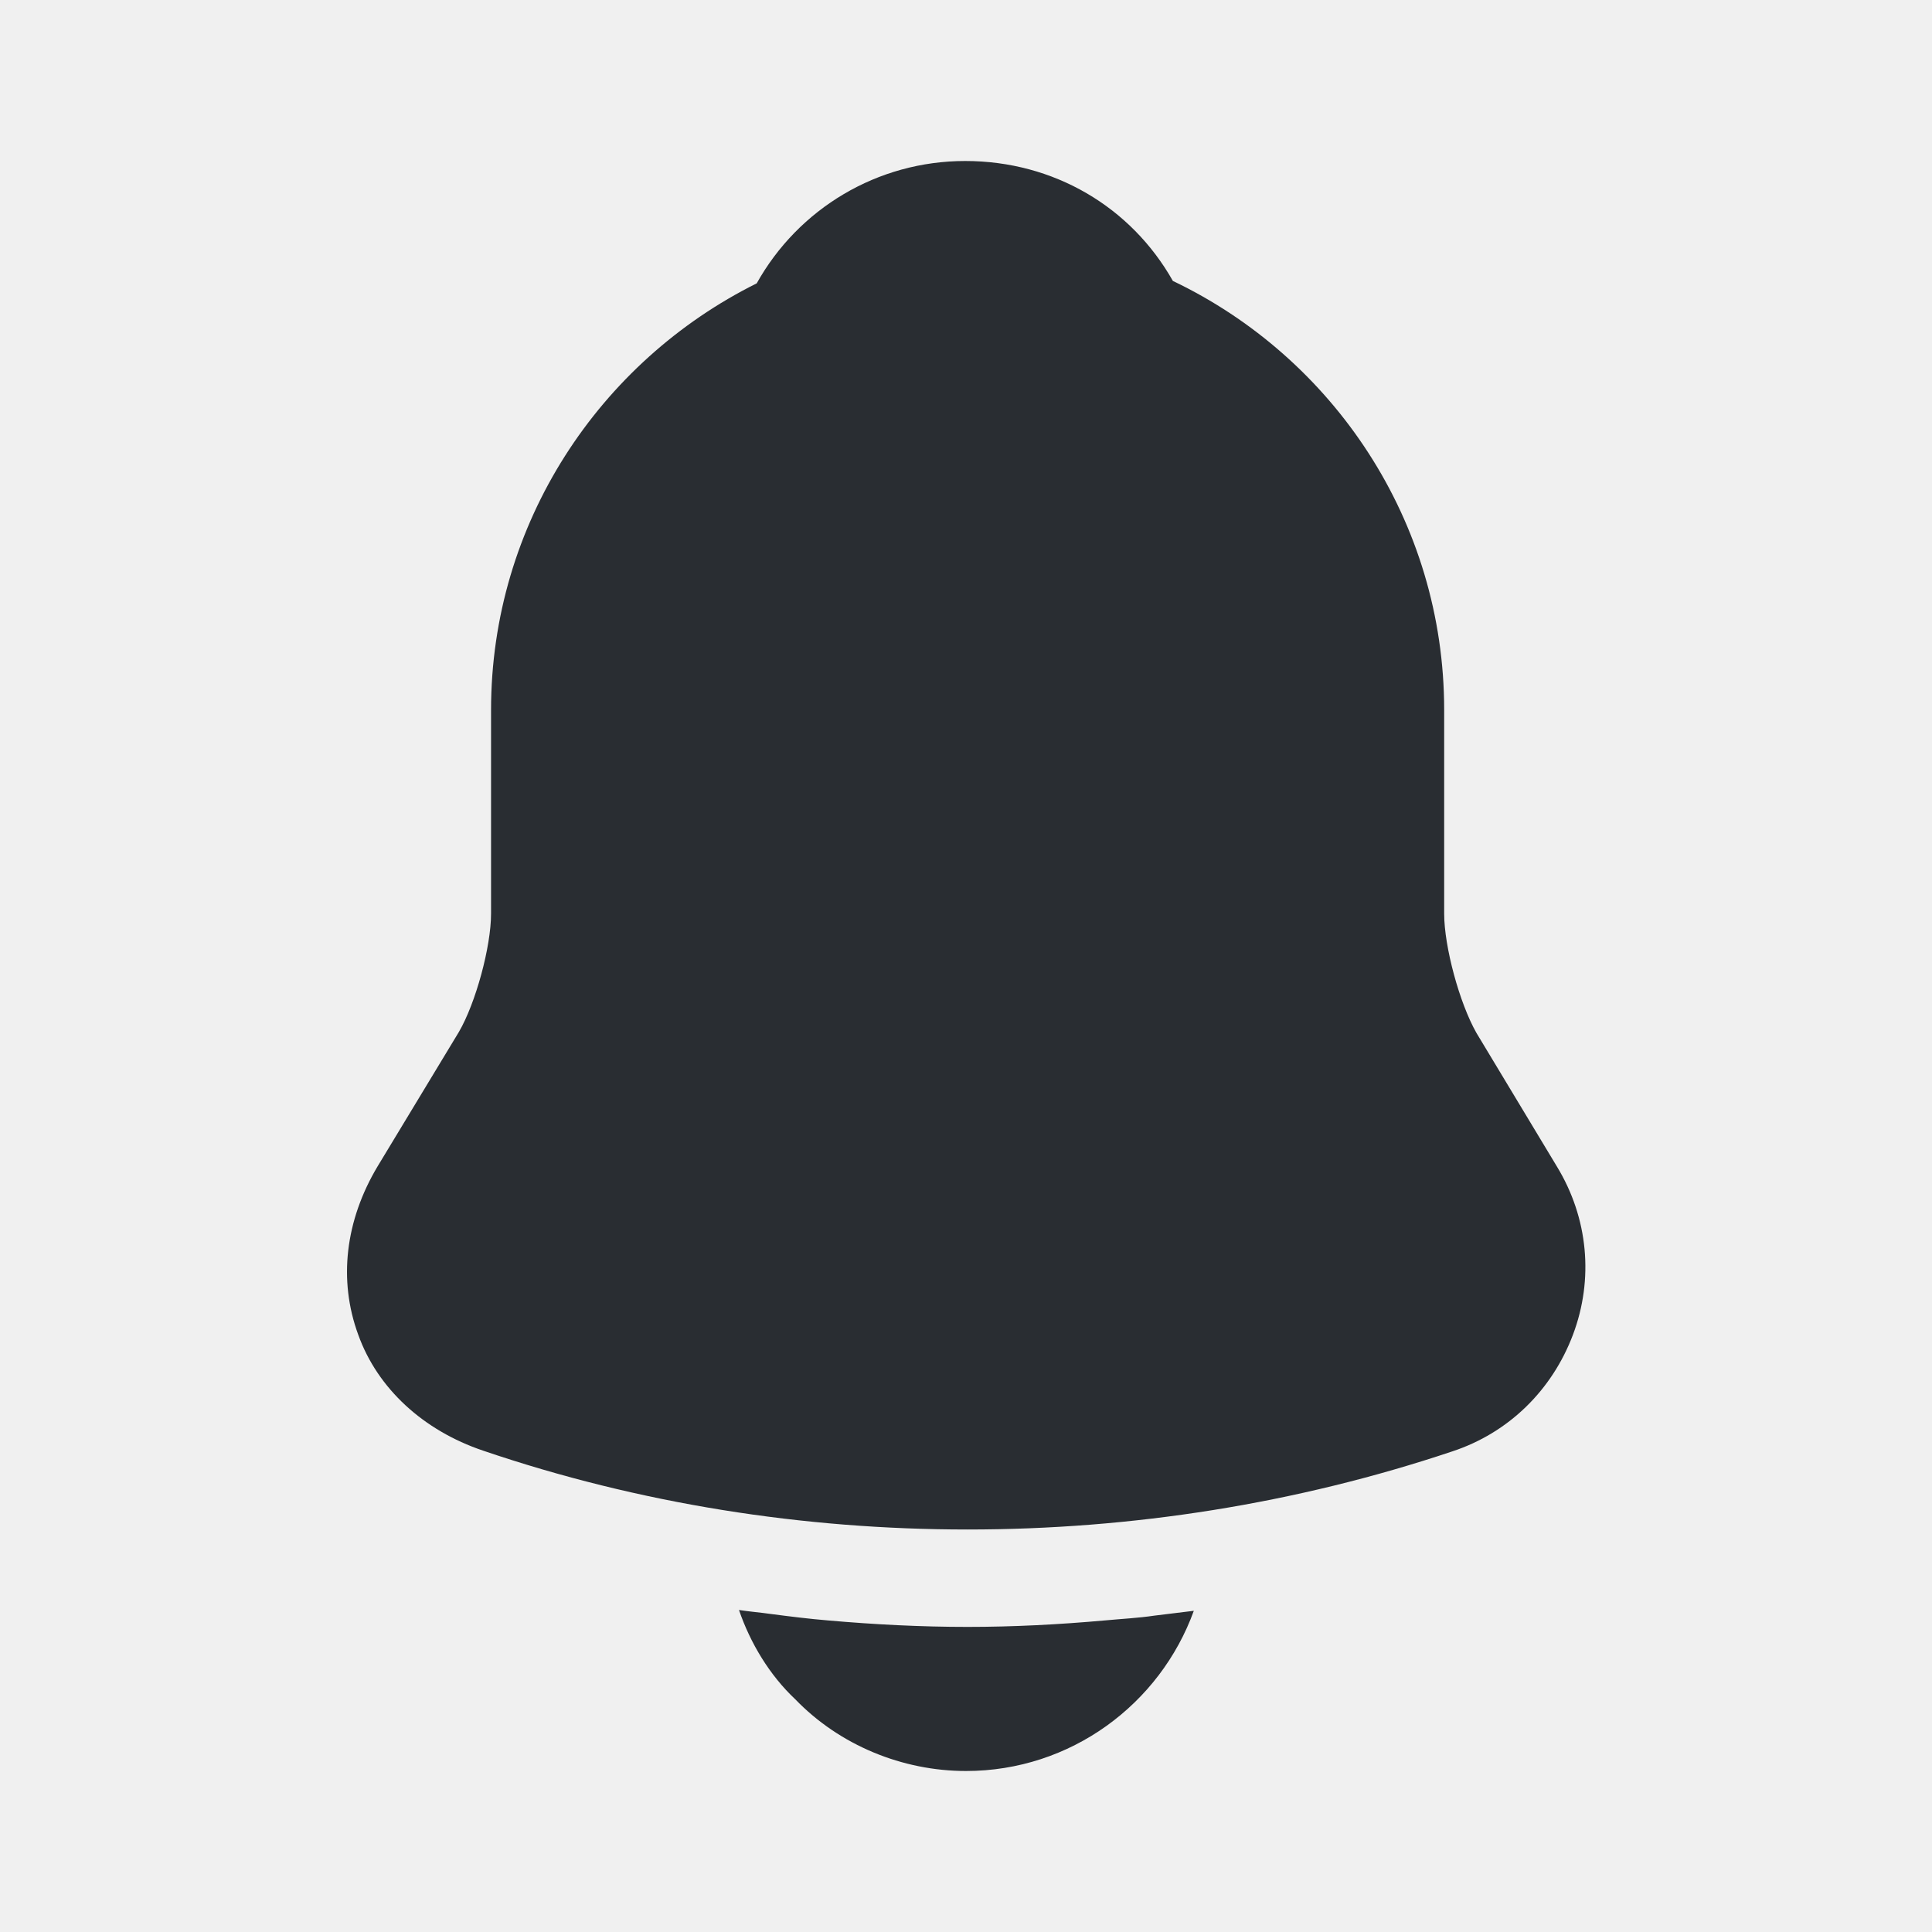
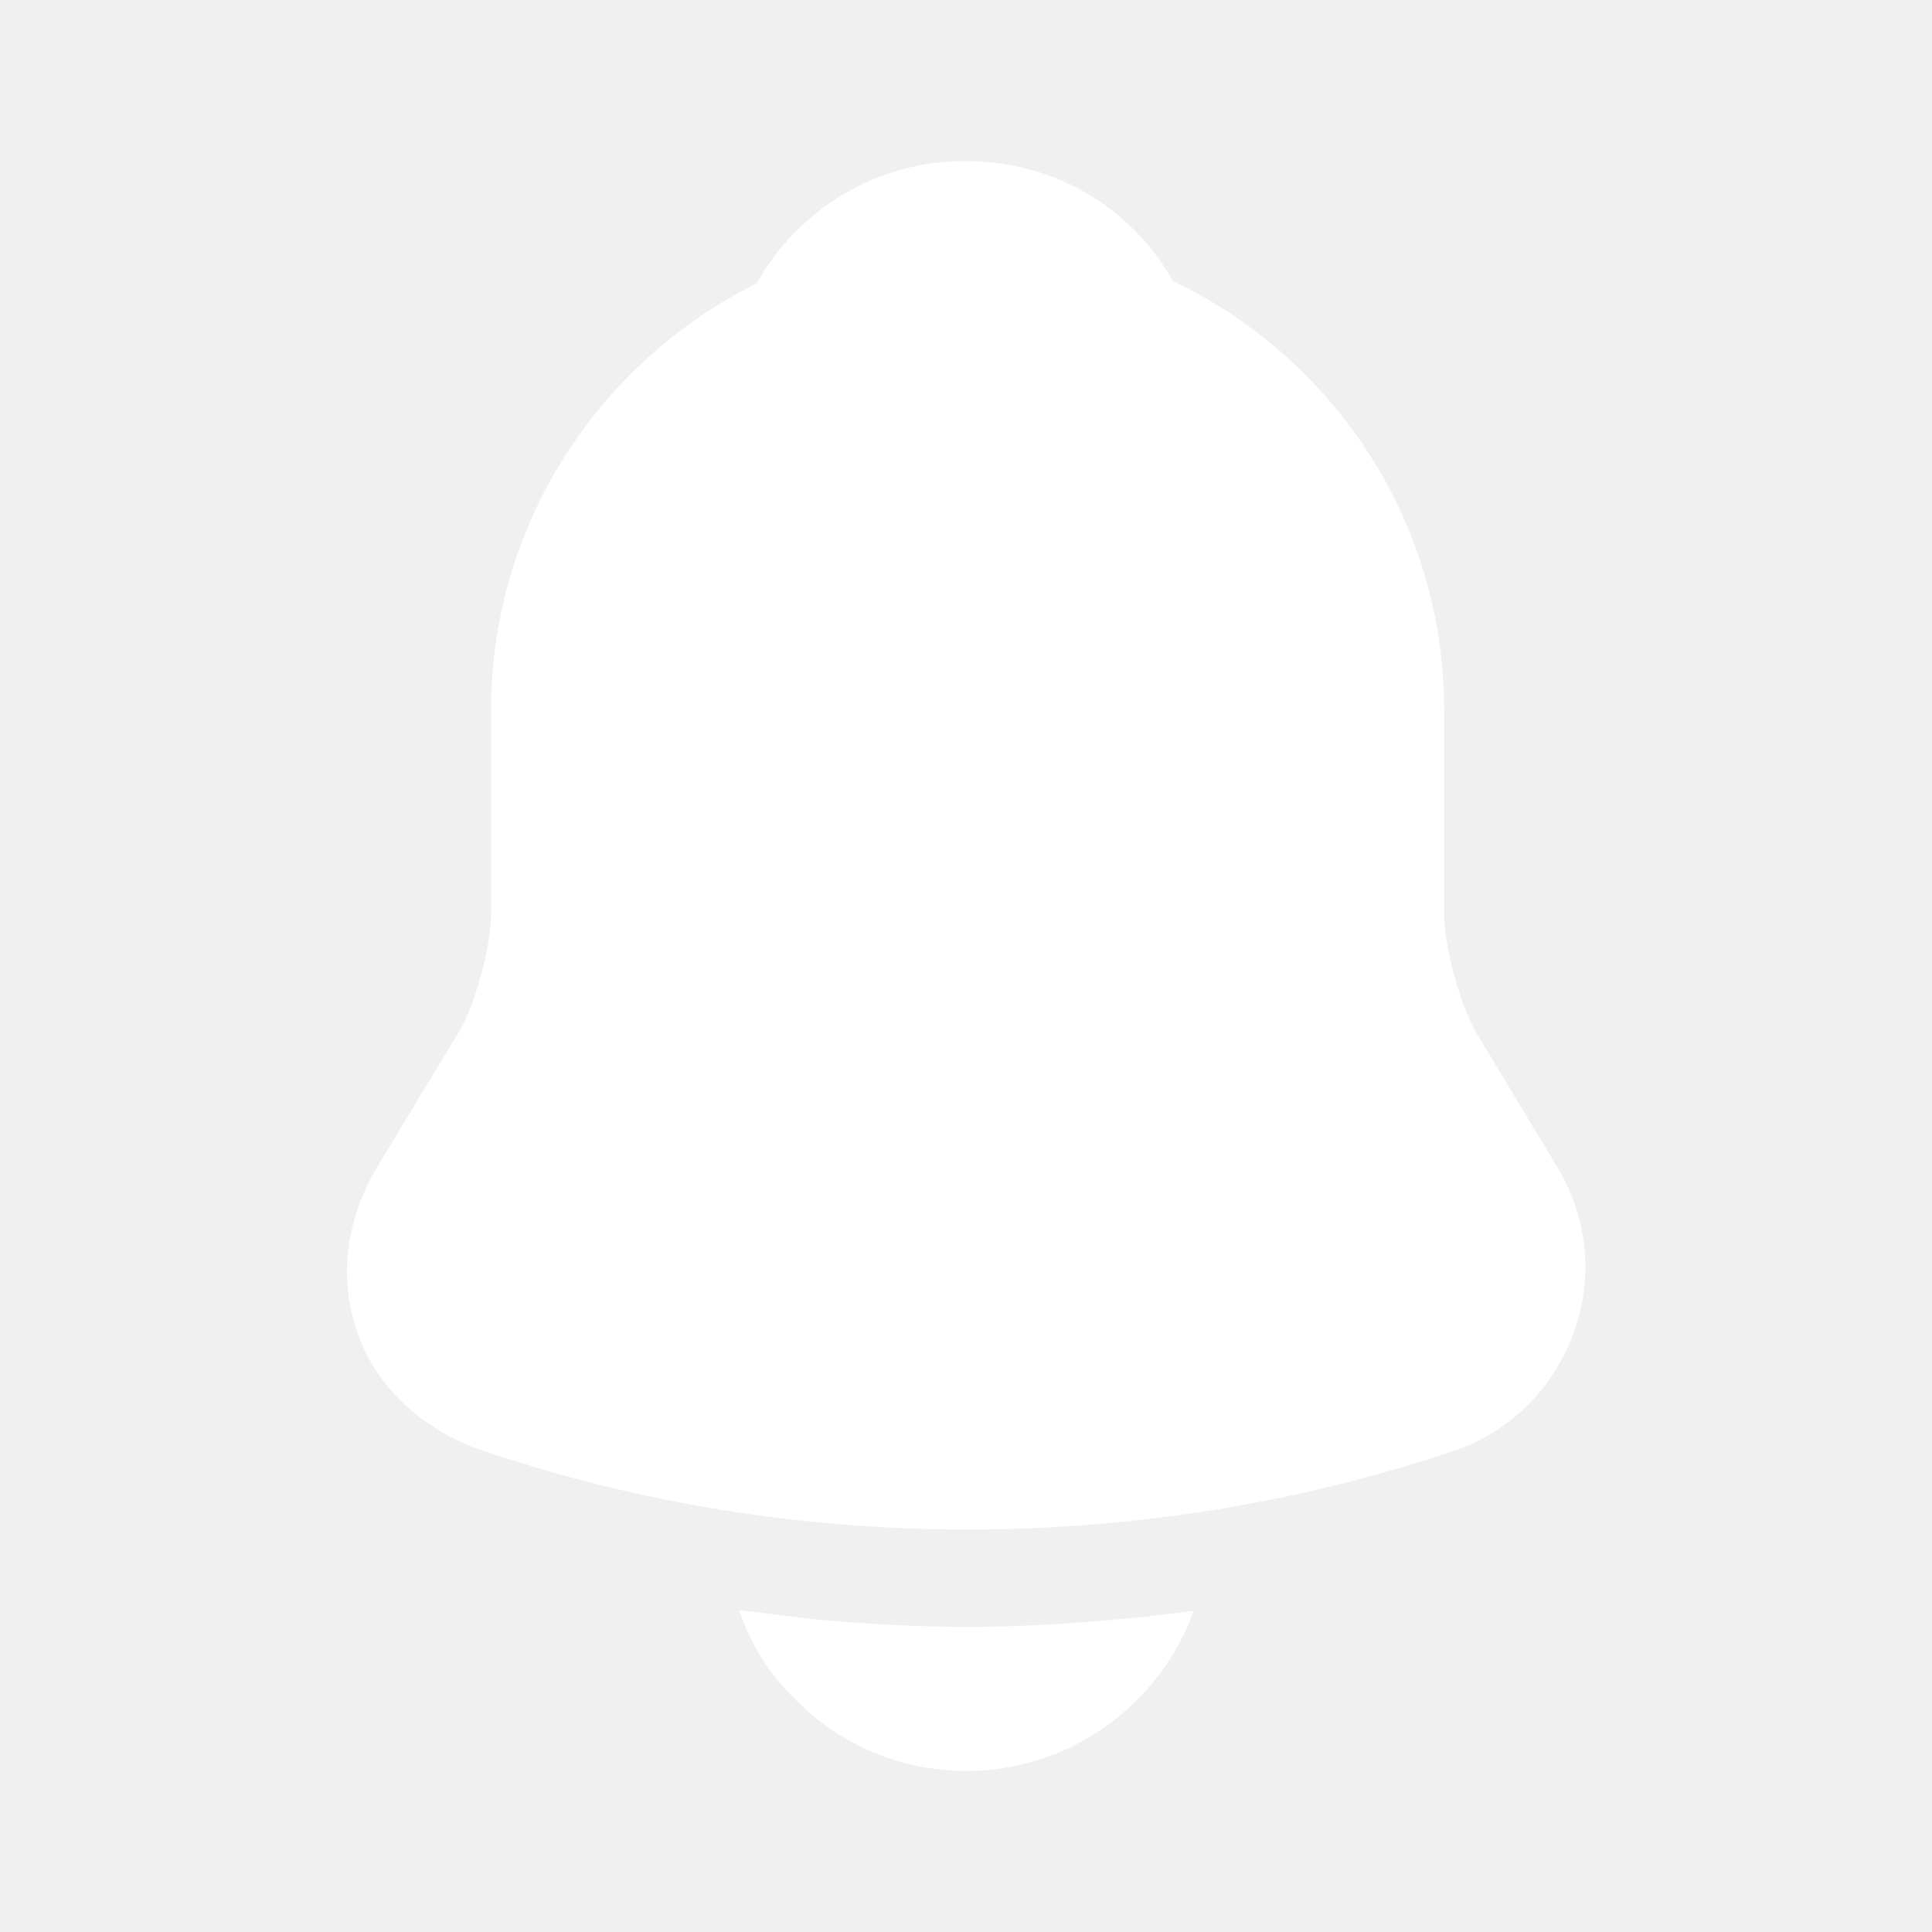
<svg xmlns="http://www.w3.org/2000/svg" width="24" height="24" viewBox="0 0 24 24" fill="none">
-   <path d="M19.34 14.49L18.34 12.83C18.13 12.46 17.94 11.76 17.94 11.35V8.82C17.94 6.47 16.56 4.44 14.57 3.49C14.05 2.57 13.09 2 11.99 2C10.9 2 9.92 2.59 9.4 3.52C7.45 4.49 6.1 6.5 6.1 8.82V11.35C6.1 11.76 5.91 12.46 5.7 12.82L4.69 14.49C4.29 15.16 4.2 15.9 4.45 16.58C4.69 17.25 5.26 17.77 6 18.02C7.94 18.68 9.98 19 12.02 19C14.06 19 16.1 18.68 18.04 18.03C18.74 17.8 19.28 17.27 19.54 16.58C19.8 15.89 19.73 15.13 19.34 14.49Z" fill="#292D32" />
-   <path d="M14.83 20.01C14.41 21.17 13.3 22 12 22C11.21 22 10.43 21.68 9.88 21.11C9.56 20.81 9.32 20.41 9.18 20C9.31 20.02 9.44 20.03 9.58 20.05C9.81 20.08 10.05 20.11 10.29 20.13C10.86 20.18 11.44 20.21 12.02 20.21C12.59 20.21 13.16 20.18 13.72 20.13C13.93 20.11 14.14 20.1 14.34 20.07C14.5 20.05 14.66 20.03 14.83 20.01Z" fill="#292D32" />
+   <path d="M19.34 14.49L18.34 12.83C18.13 12.46 17.94 11.76 17.94 11.35V8.82C17.94 6.47 16.56 4.44 14.57 3.49C14.05 2.57 13.09 2 11.99 2C10.9 2 9.92 2.59 9.4 3.52C7.45 4.49 6.1 6.5 6.1 8.82V11.35C6.1 11.76 5.91 12.46 5.7 12.82L4.69 14.49C4.29 15.16 4.2 15.9 4.45 16.58C4.69 17.25 5.26 17.77 6 18.02C7.94 18.68 9.98 19 12.02 19C14.06 19 16.1 18.68 18.04 18.03C18.74 17.8 19.28 17.27 19.54 16.58C19.8 15.89 19.73 15.13 19.34 14.49Z" fill="#ffffff" />
+   <path d="M14.83 20.01C14.41 21.17 13.3 22 12 22C11.21 22 10.43 21.68 9.88 21.11C9.56 20.81 9.32 20.41 9.18 20C9.31 20.02 9.44 20.03 9.58 20.05C9.81 20.08 10.05 20.11 10.29 20.13C10.86 20.18 11.44 20.21 12.02 20.21C12.59 20.21 13.16 20.18 13.72 20.13C13.93 20.11 14.14 20.1 14.34 20.07C14.5 20.05 14.66 20.03 14.83 20.01Z" fill="#ffffff" />
</svg>
